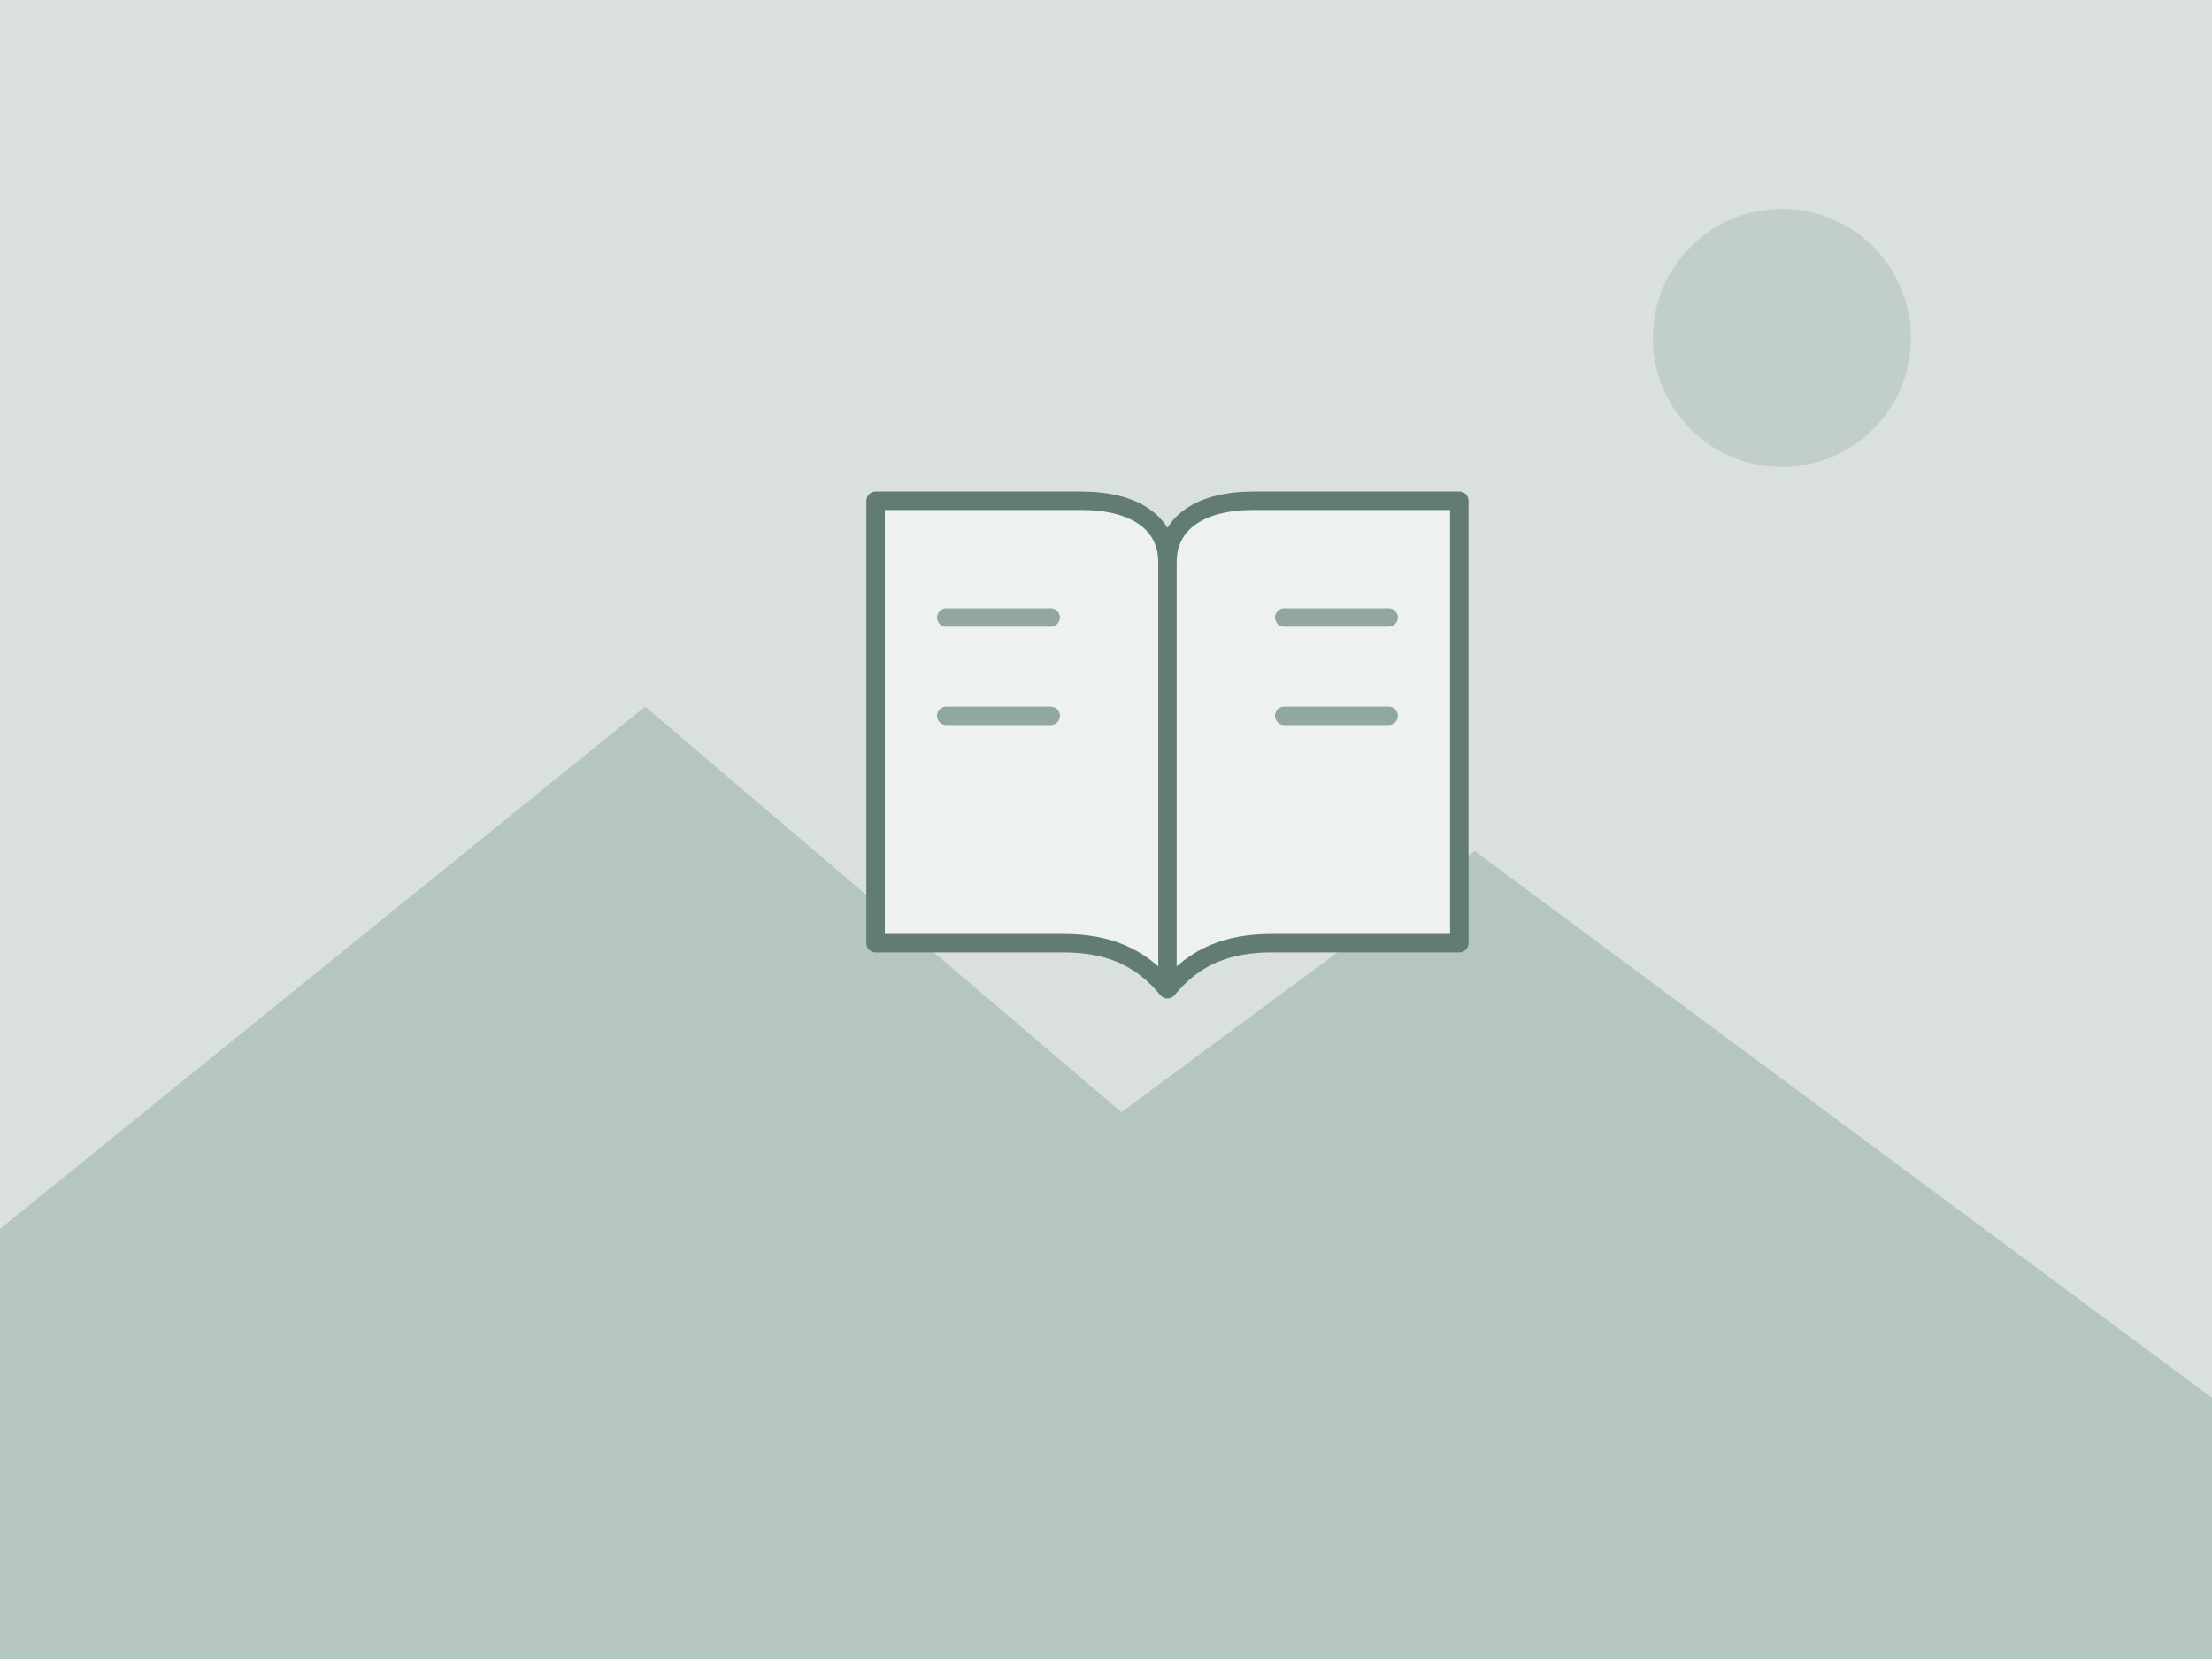
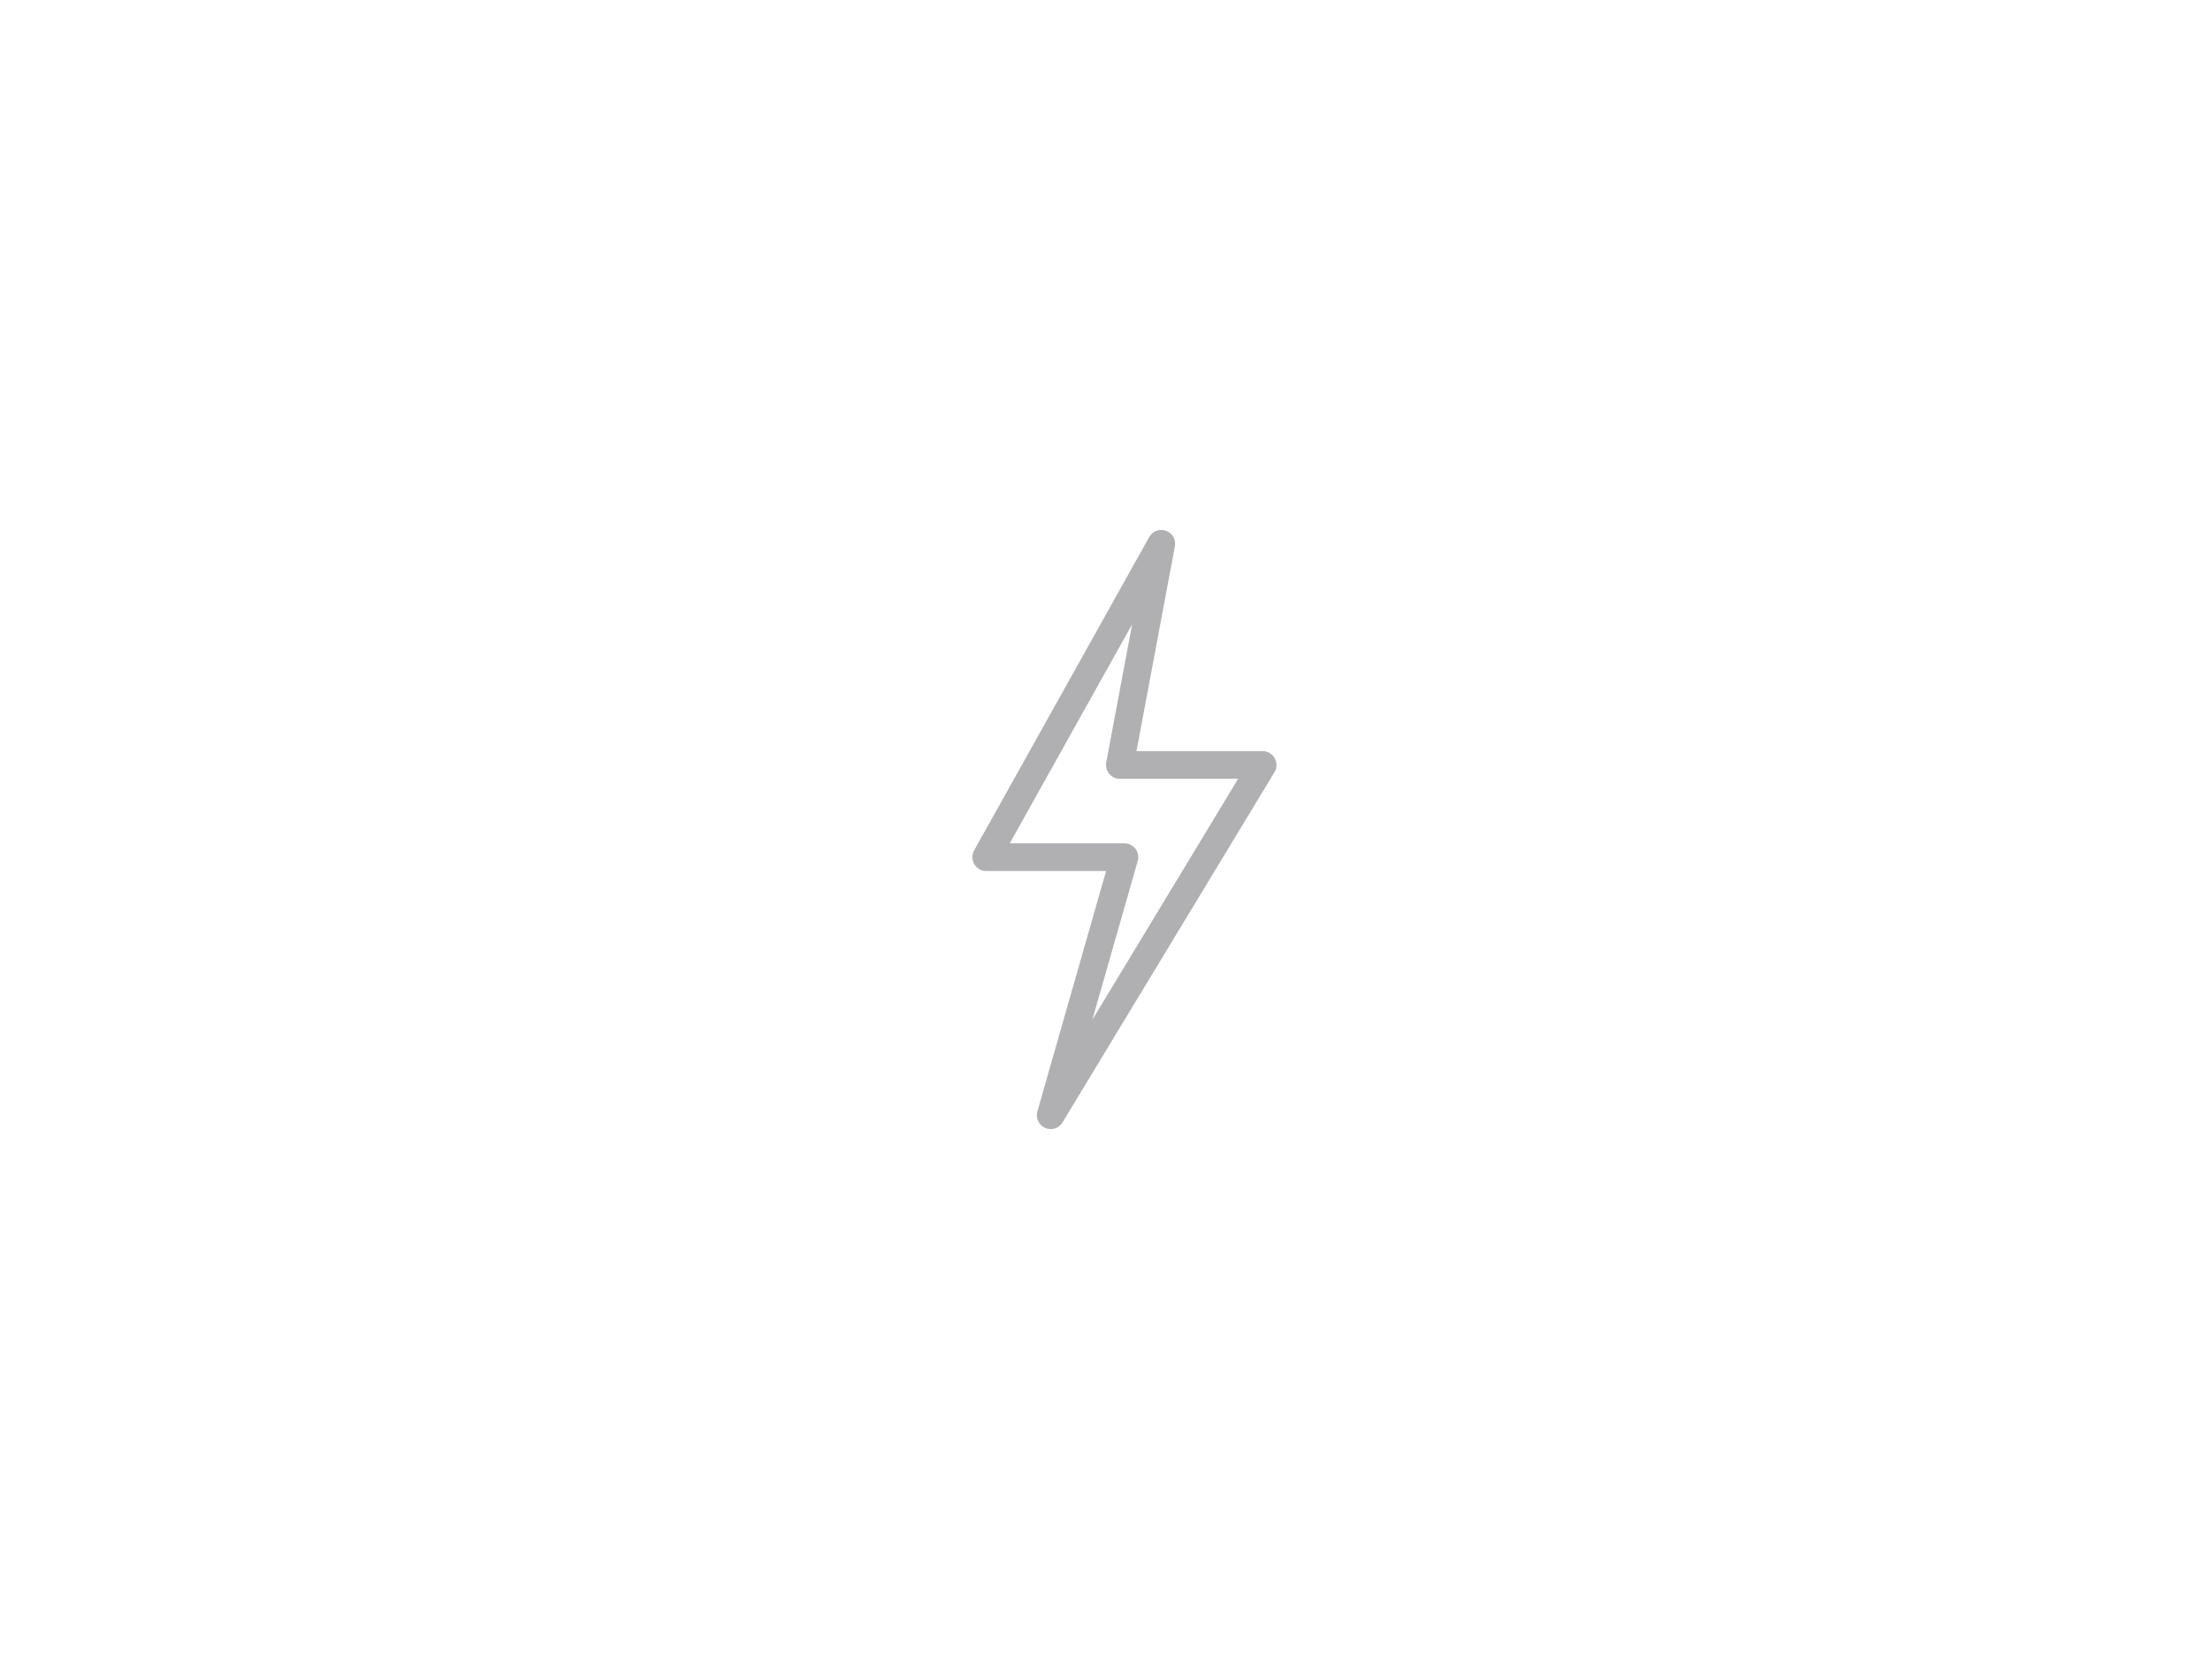
- <svg xmlns="http://www.w3.org/2000/svg" width="720" height="540" viewBox="0 0 720 540">
-   <rect width="720" height="540" fill="#d9e0df" />
-   <circle cx="580" cy="110" r="42" fill="#c2cecc" />
-   <path d="M0 400 210 230 365 362 480 277 720 455V540H0Z" fill="#b5c5c2" />
-   <path d="M285 163h67c17 0 28 7 28 20v139c-9-11-20-15-34-15h-61Zm190 0h-67c-17 0-28 7-28 20v139c9-11 20-15 34-15h61Z" fill="#eef2ef" stroke="#627b75" stroke-width="6" stroke-linejoin="round" />
-   <path d="M308 201h34m-34 32h34m76-32h34m-34 32h34" stroke="#91a7a1" stroke-width="6" stroke-linecap="round" />
+ <svg xmlns="http://www.w3.org/2000/svg" width="480" height="360" viewBox="0 0 480 360">
+   <path d="M252 118 214 186h30l-16 56 46-76h-31l9-48Z" fill="none" stroke="#8e8e93" stroke-width="6" stroke-linejoin="round" stroke-linecap="round" opacity=".7" />
</svg>
